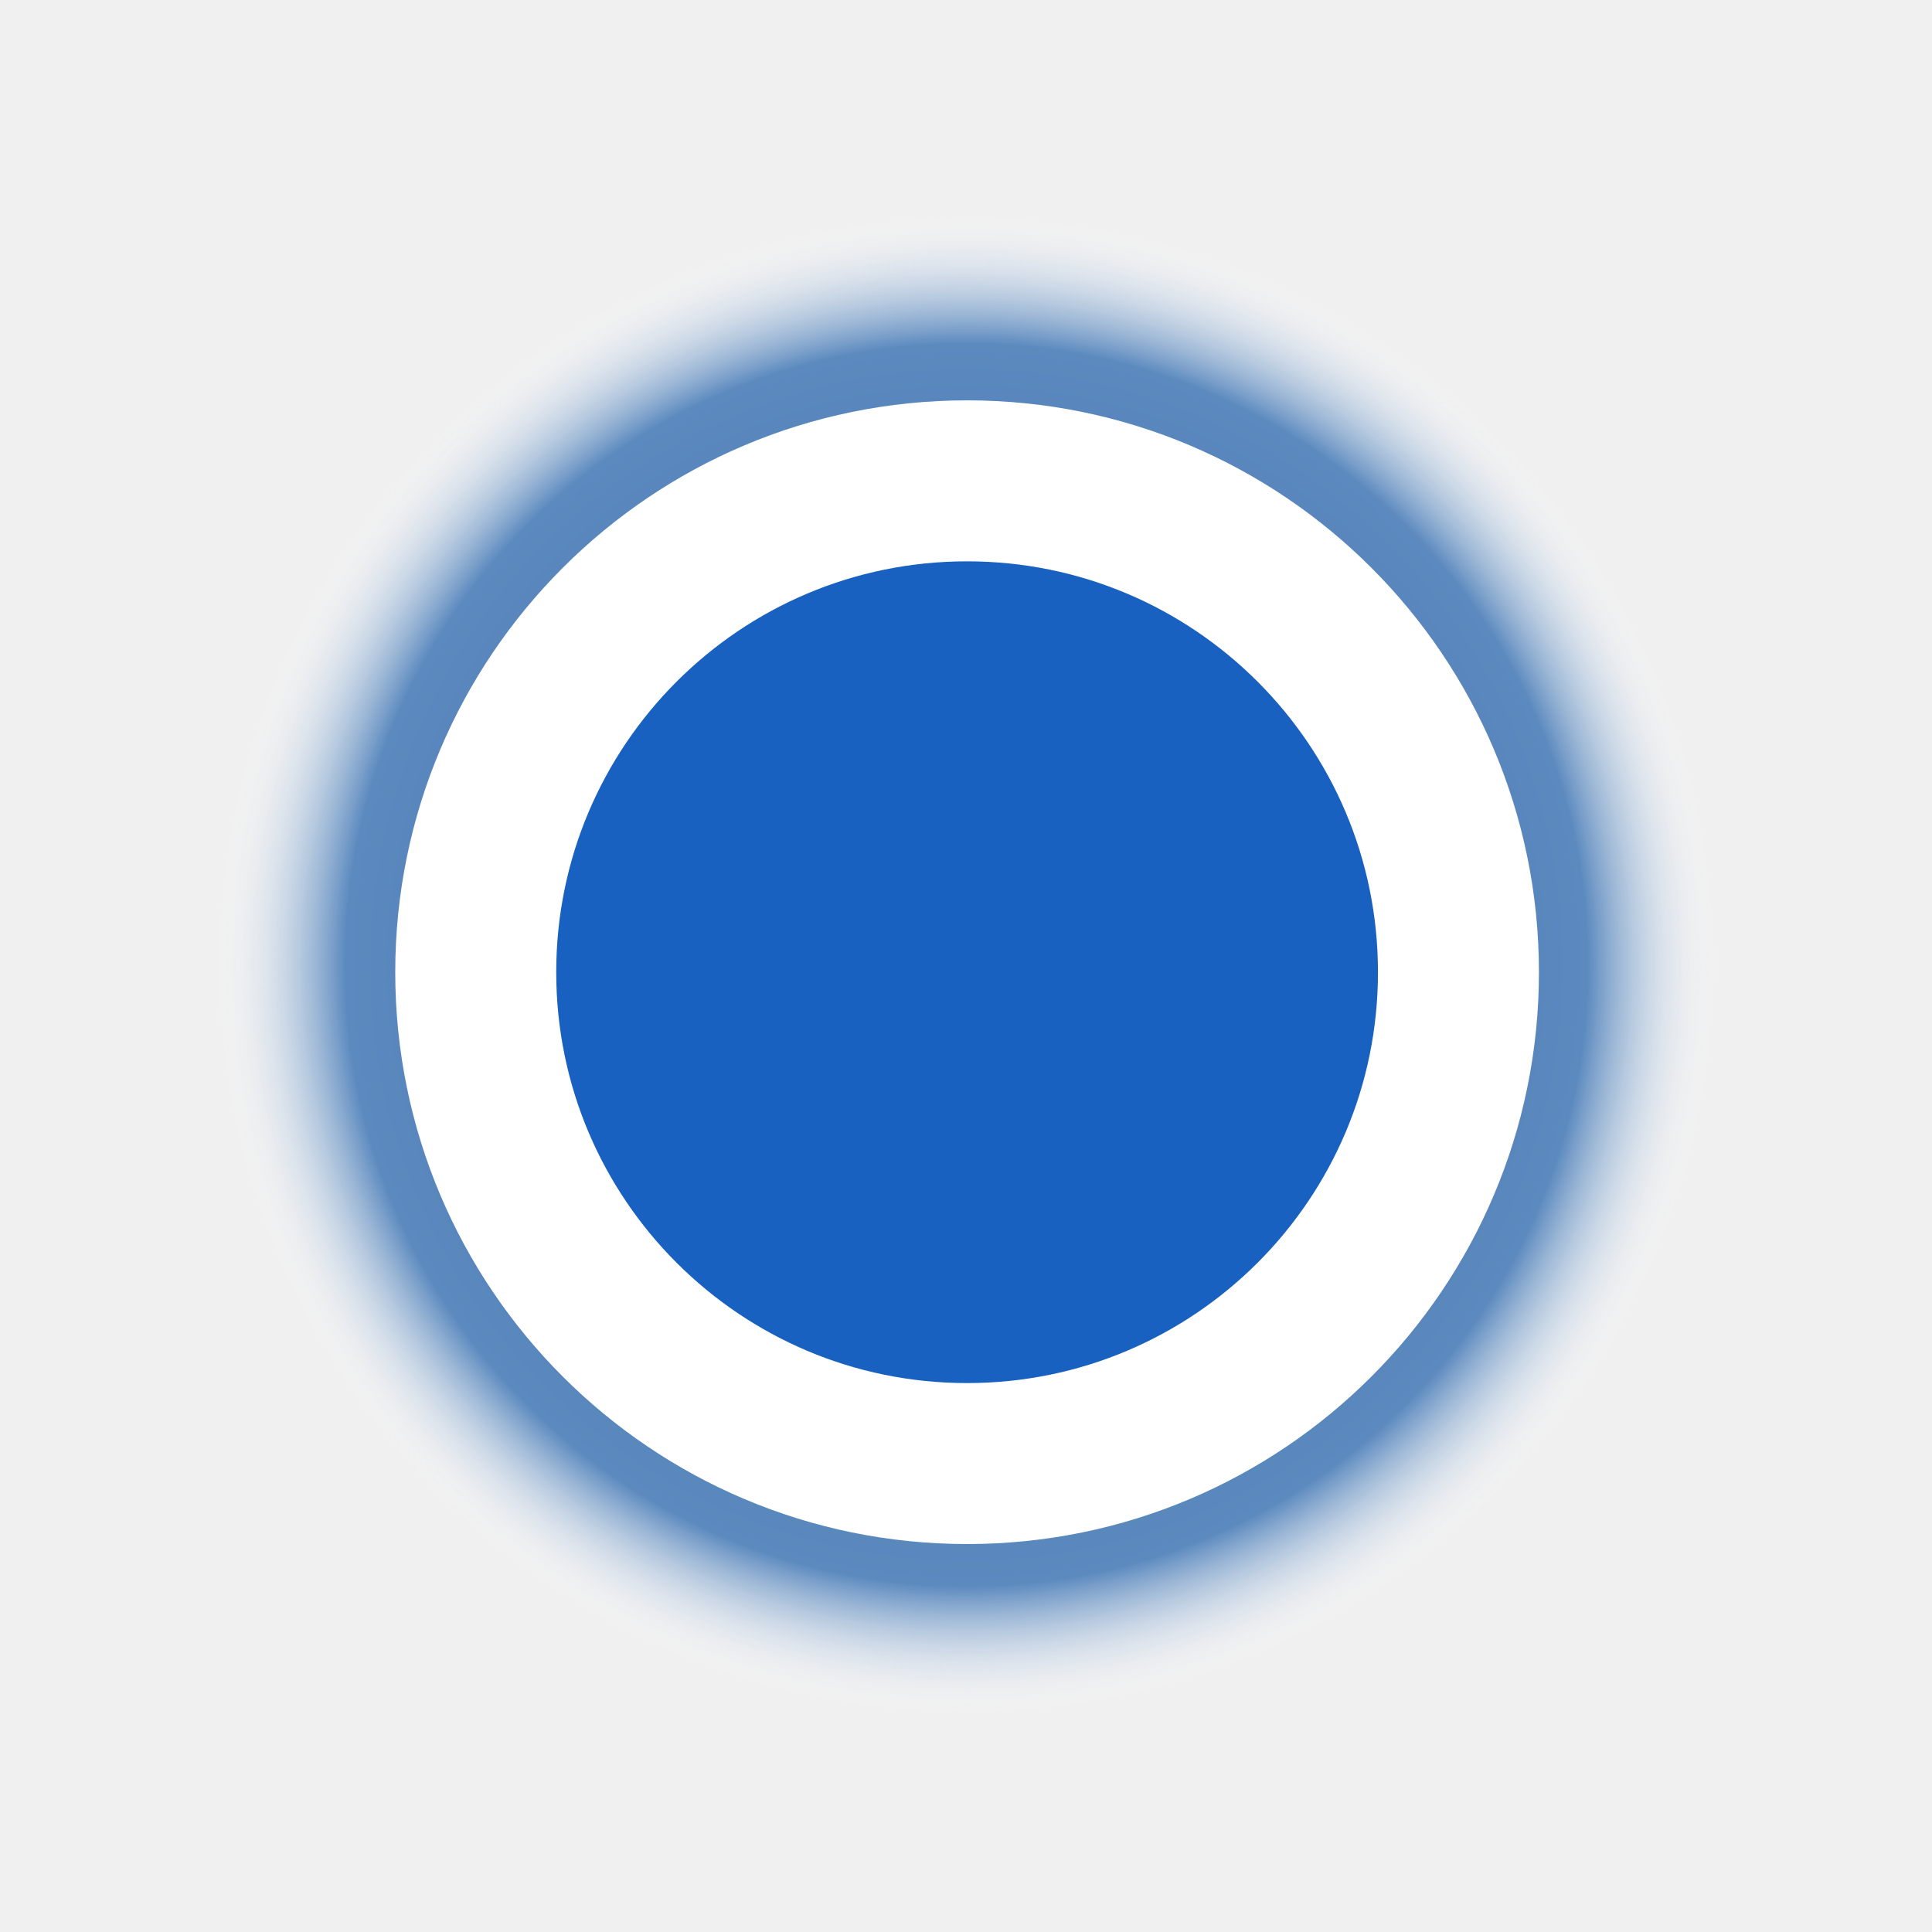
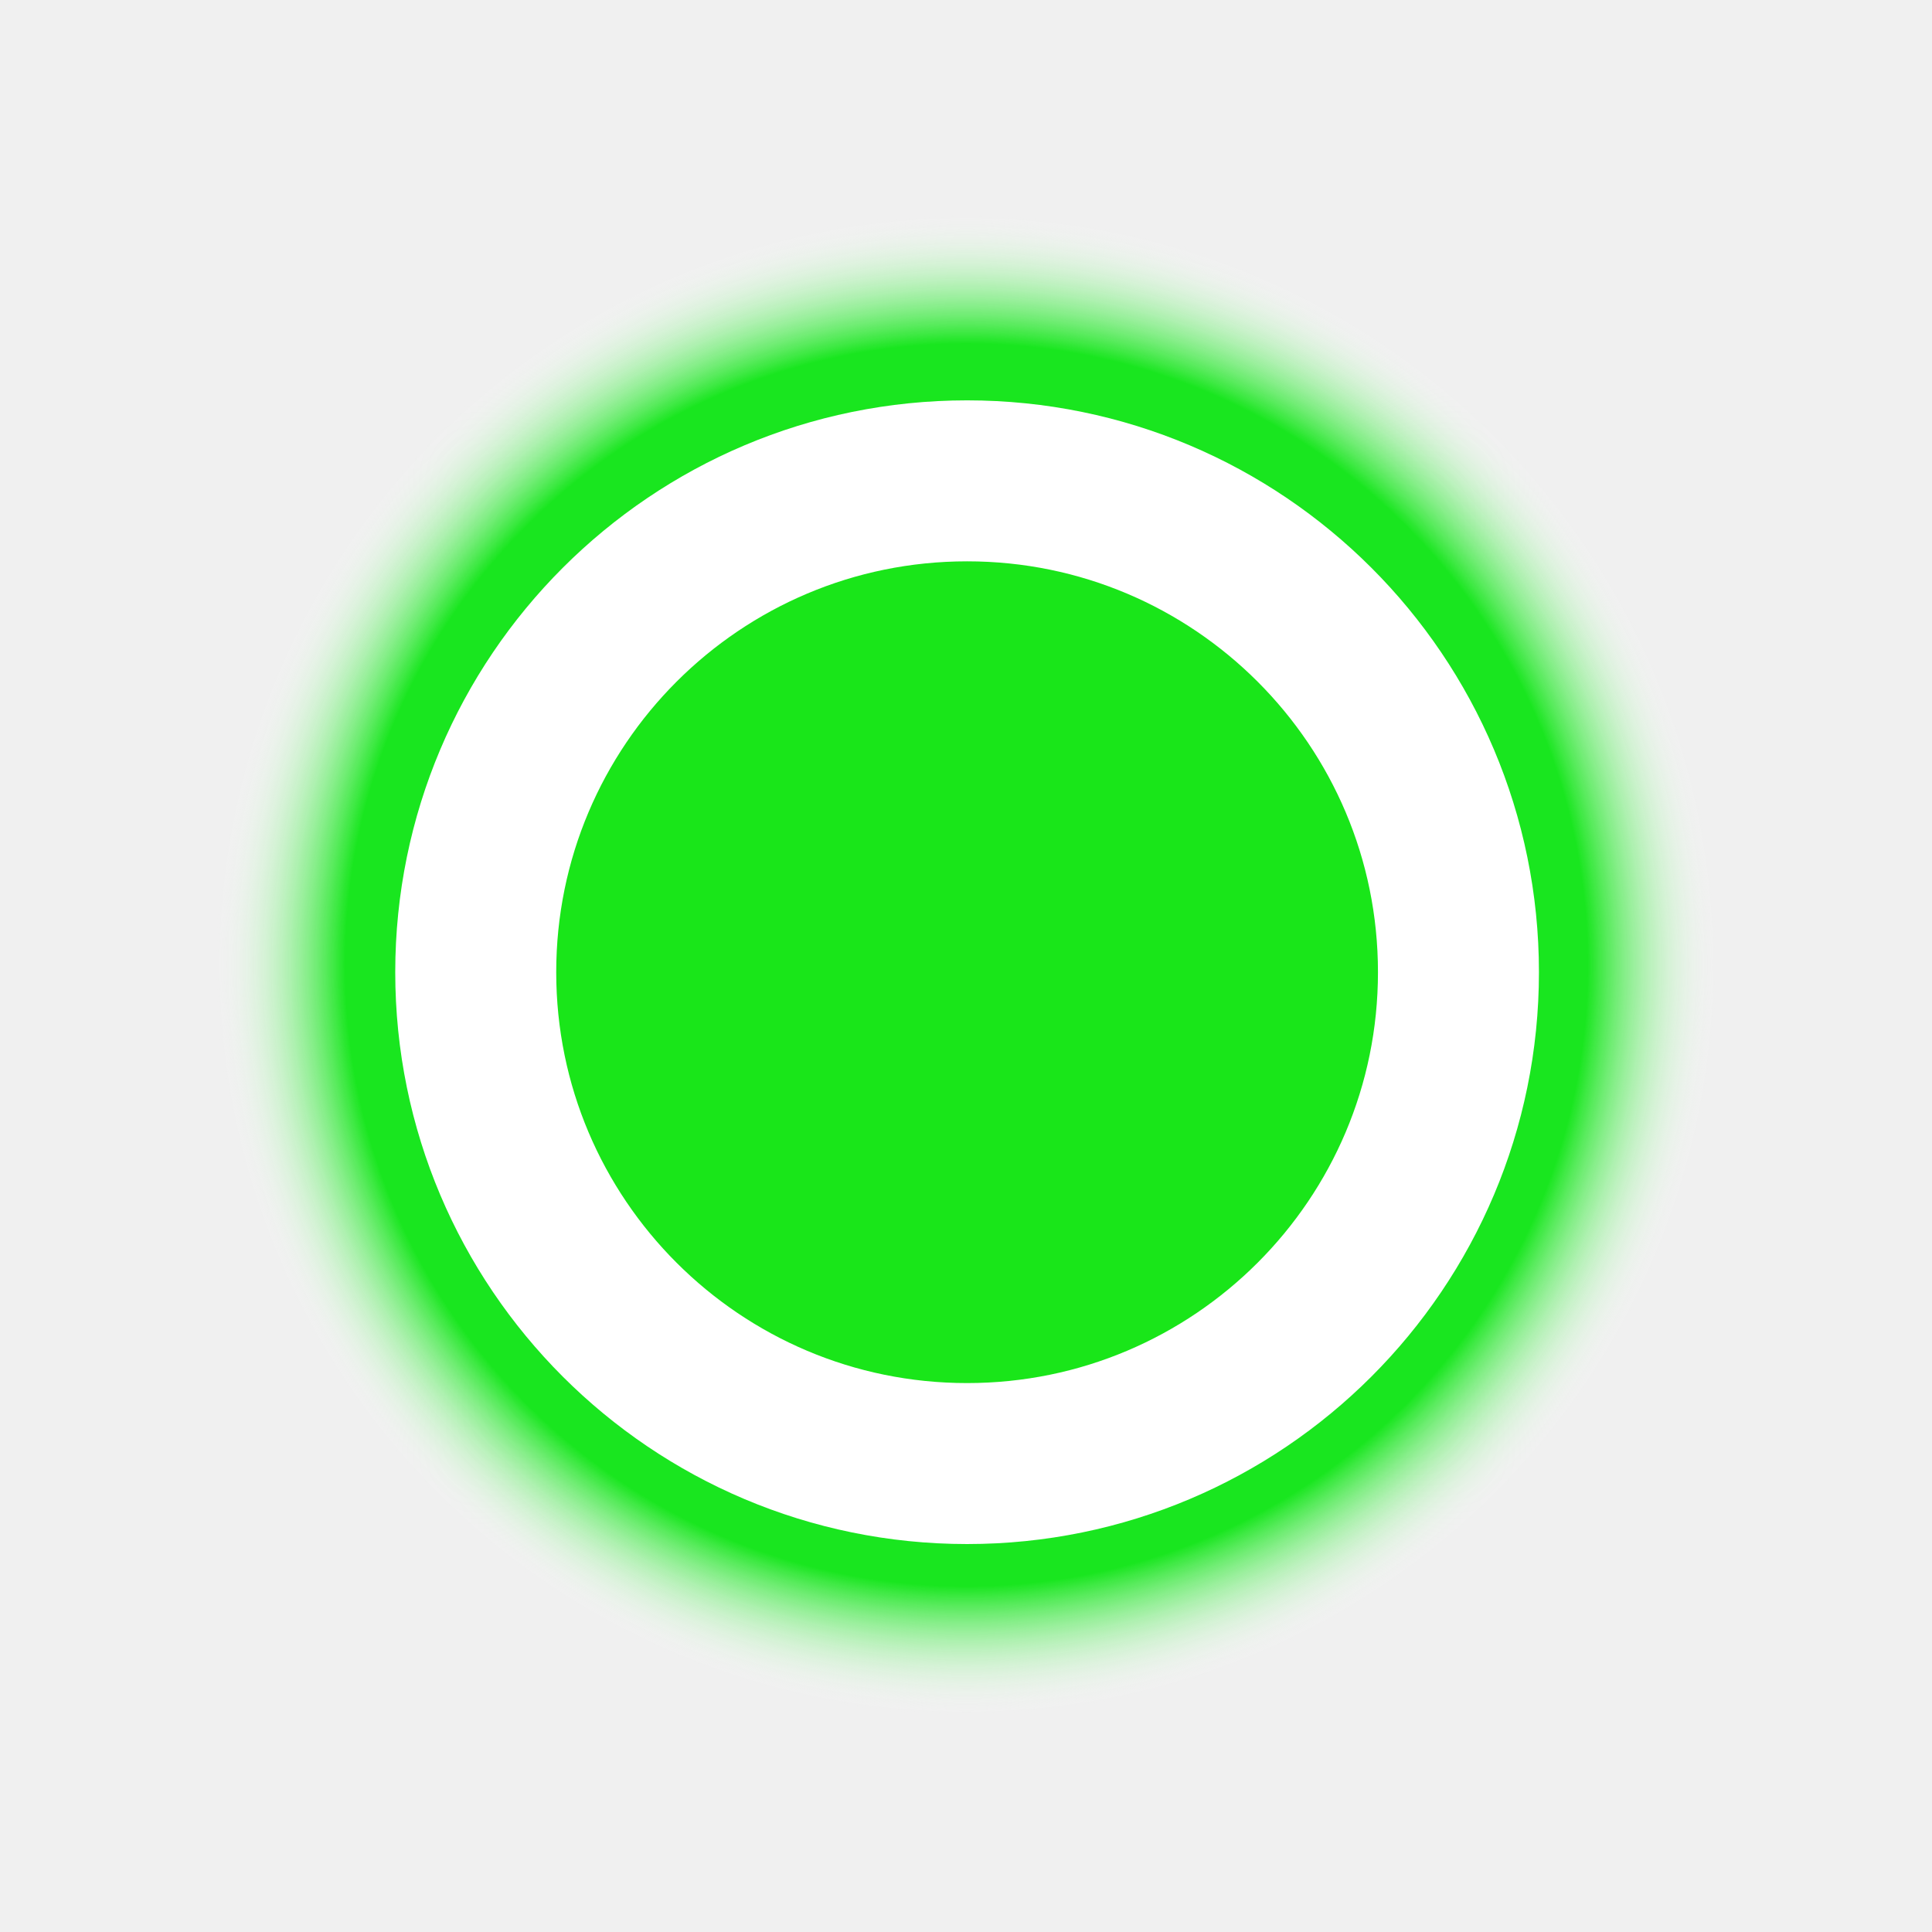
<svg xmlns="http://www.w3.org/2000/svg" xmlns:xlink="http://www.w3.org/1999/xlink" id="svg9534" version="1.1" width="24" height="24" viewBox="0 0 24 24">
  <defs id="defs9538">
    <linearGradient id="linearGradient10870">
-       <stop id="stop10872" offset="0" style="stop-color:#3465a4;stop-opacity:1" />
-       <stop style="stop-color:#5c8abf;stop-opacity:1;" offset="0.827" id="stop10874" />
+       <stop id="stop10872" offset="0" style="stop-color:#19e619;stop-opacity:1;" />
+       <stop style="stop-color:#19e61f;stop-opacity:1;" offset="0.827" id="stop10874" />
      <stop id="stop10876" offset="1" style="stop-color:#ffffff;stop-opacity:0" />
    </linearGradient>
    <radialGradient xlink:href="#linearGradient10870" id="radialGradient10910" gradientUnits="userSpaceOnUse" gradientTransform="matrix(1.051989,0,0,1.051989,-3.185001,-2.759972)" cx="13.489" cy="13.067" fx="13.489" fy="13.067" r="11.419" />
  </defs>
  <g id="g10463" transform="matrix(0.8509489,0,0,0.8509489,2.640382,2.637459)">
    <path style="color:#000000;clip-rule:nonzero;display:inline;overflow:visible;visibility:visible;opacity:1;isolation:auto;mix-blend-mode:normal;color-interpolation:sRGB;color-interpolation-filters:linearRGB;fill:url(#radialGradient10910);fill-opacity:1;fill-rule:nonzero;stroke:none;stroke-width:1;stroke-linecap:butt;stroke-linejoin:miter;stroke-miterlimit:4;stroke-dasharray:none;stroke-dashoffset:0;stroke-opacity:1;marker:none;marker-start:none;marker-mid:none;marker-end:none;paint-order:normal;color-rendering:auto;image-rendering:auto;shape-rendering:auto;text-rendering:auto;enable-background:accumulate" id="path5293" d="M 11.006,-1.027 A 12.013,12.013 0 0 0 -1.008,10.986 12.013,12.013 0 0 0 11.006,22.998 12.013,12.013 0 0 0 23.018,10.986 12.013,12.013 0 0 0 11.006,-1.027 Z" transform="matrix(0.9130432,0,0,0.9130432,0.9569493,0.955251)" />
-     <circle r="7.173" cy="11.093" cx="11.015" id="path9544" style="color:#000000;clip-rule:nonzero;display:inline;overflow:visible;visibility:visible;opacity:1;isolation:auto;mix-blend-mode:normal;color-interpolation:sRGB;color-interpolation-filters:linearRGB;solid-color:#000000;solid-opacity:1;fill:#1861c0;fill-opacity:1;fill-rule:nonzero;stroke:#ffffff;stroke-width:2.35;stroke-linecap:butt;stroke-linejoin:miter;stroke-miterlimit:4;stroke-dasharray:none;stroke-dashoffset:0;stroke-opacity:1;marker:none;marker-start:none;marker-mid:none;marker-end:none;paint-order:normal;color-rendering:auto;image-rendering:auto;shape-rendering:auto;text-rendering:auto;enable-background:accumulate" />
+     <circle r="7.173" cy="11.093" cx="11.015" id="path9544" style="color:#000000;clip-rule:nonzero;display:inline;overflow:visible;visibility:visible;opacity:1;isolation:auto;mix-blend-mode:normal;color-interpolation:sRGB;color-interpolation-filters:linearRGB;solid-color:#000000;solid-opacity:1;fill:#19e619;fill-opacity:1;fill-rule:nonzero;stroke:#ffffff;stroke-width:2.35;stroke-linecap:butt;stroke-linejoin:miter;stroke-miterlimit:4;stroke-dasharray:none;stroke-dashoffset:0;stroke-opacity:1;marker:none;marker-start:none;marker-mid:none;marker-end:none;paint-order:normal;color-rendering:auto;image-rendering:auto;shape-rendering:auto;text-rendering:auto;enable-background:accumulate" />
  </g>
</svg>
